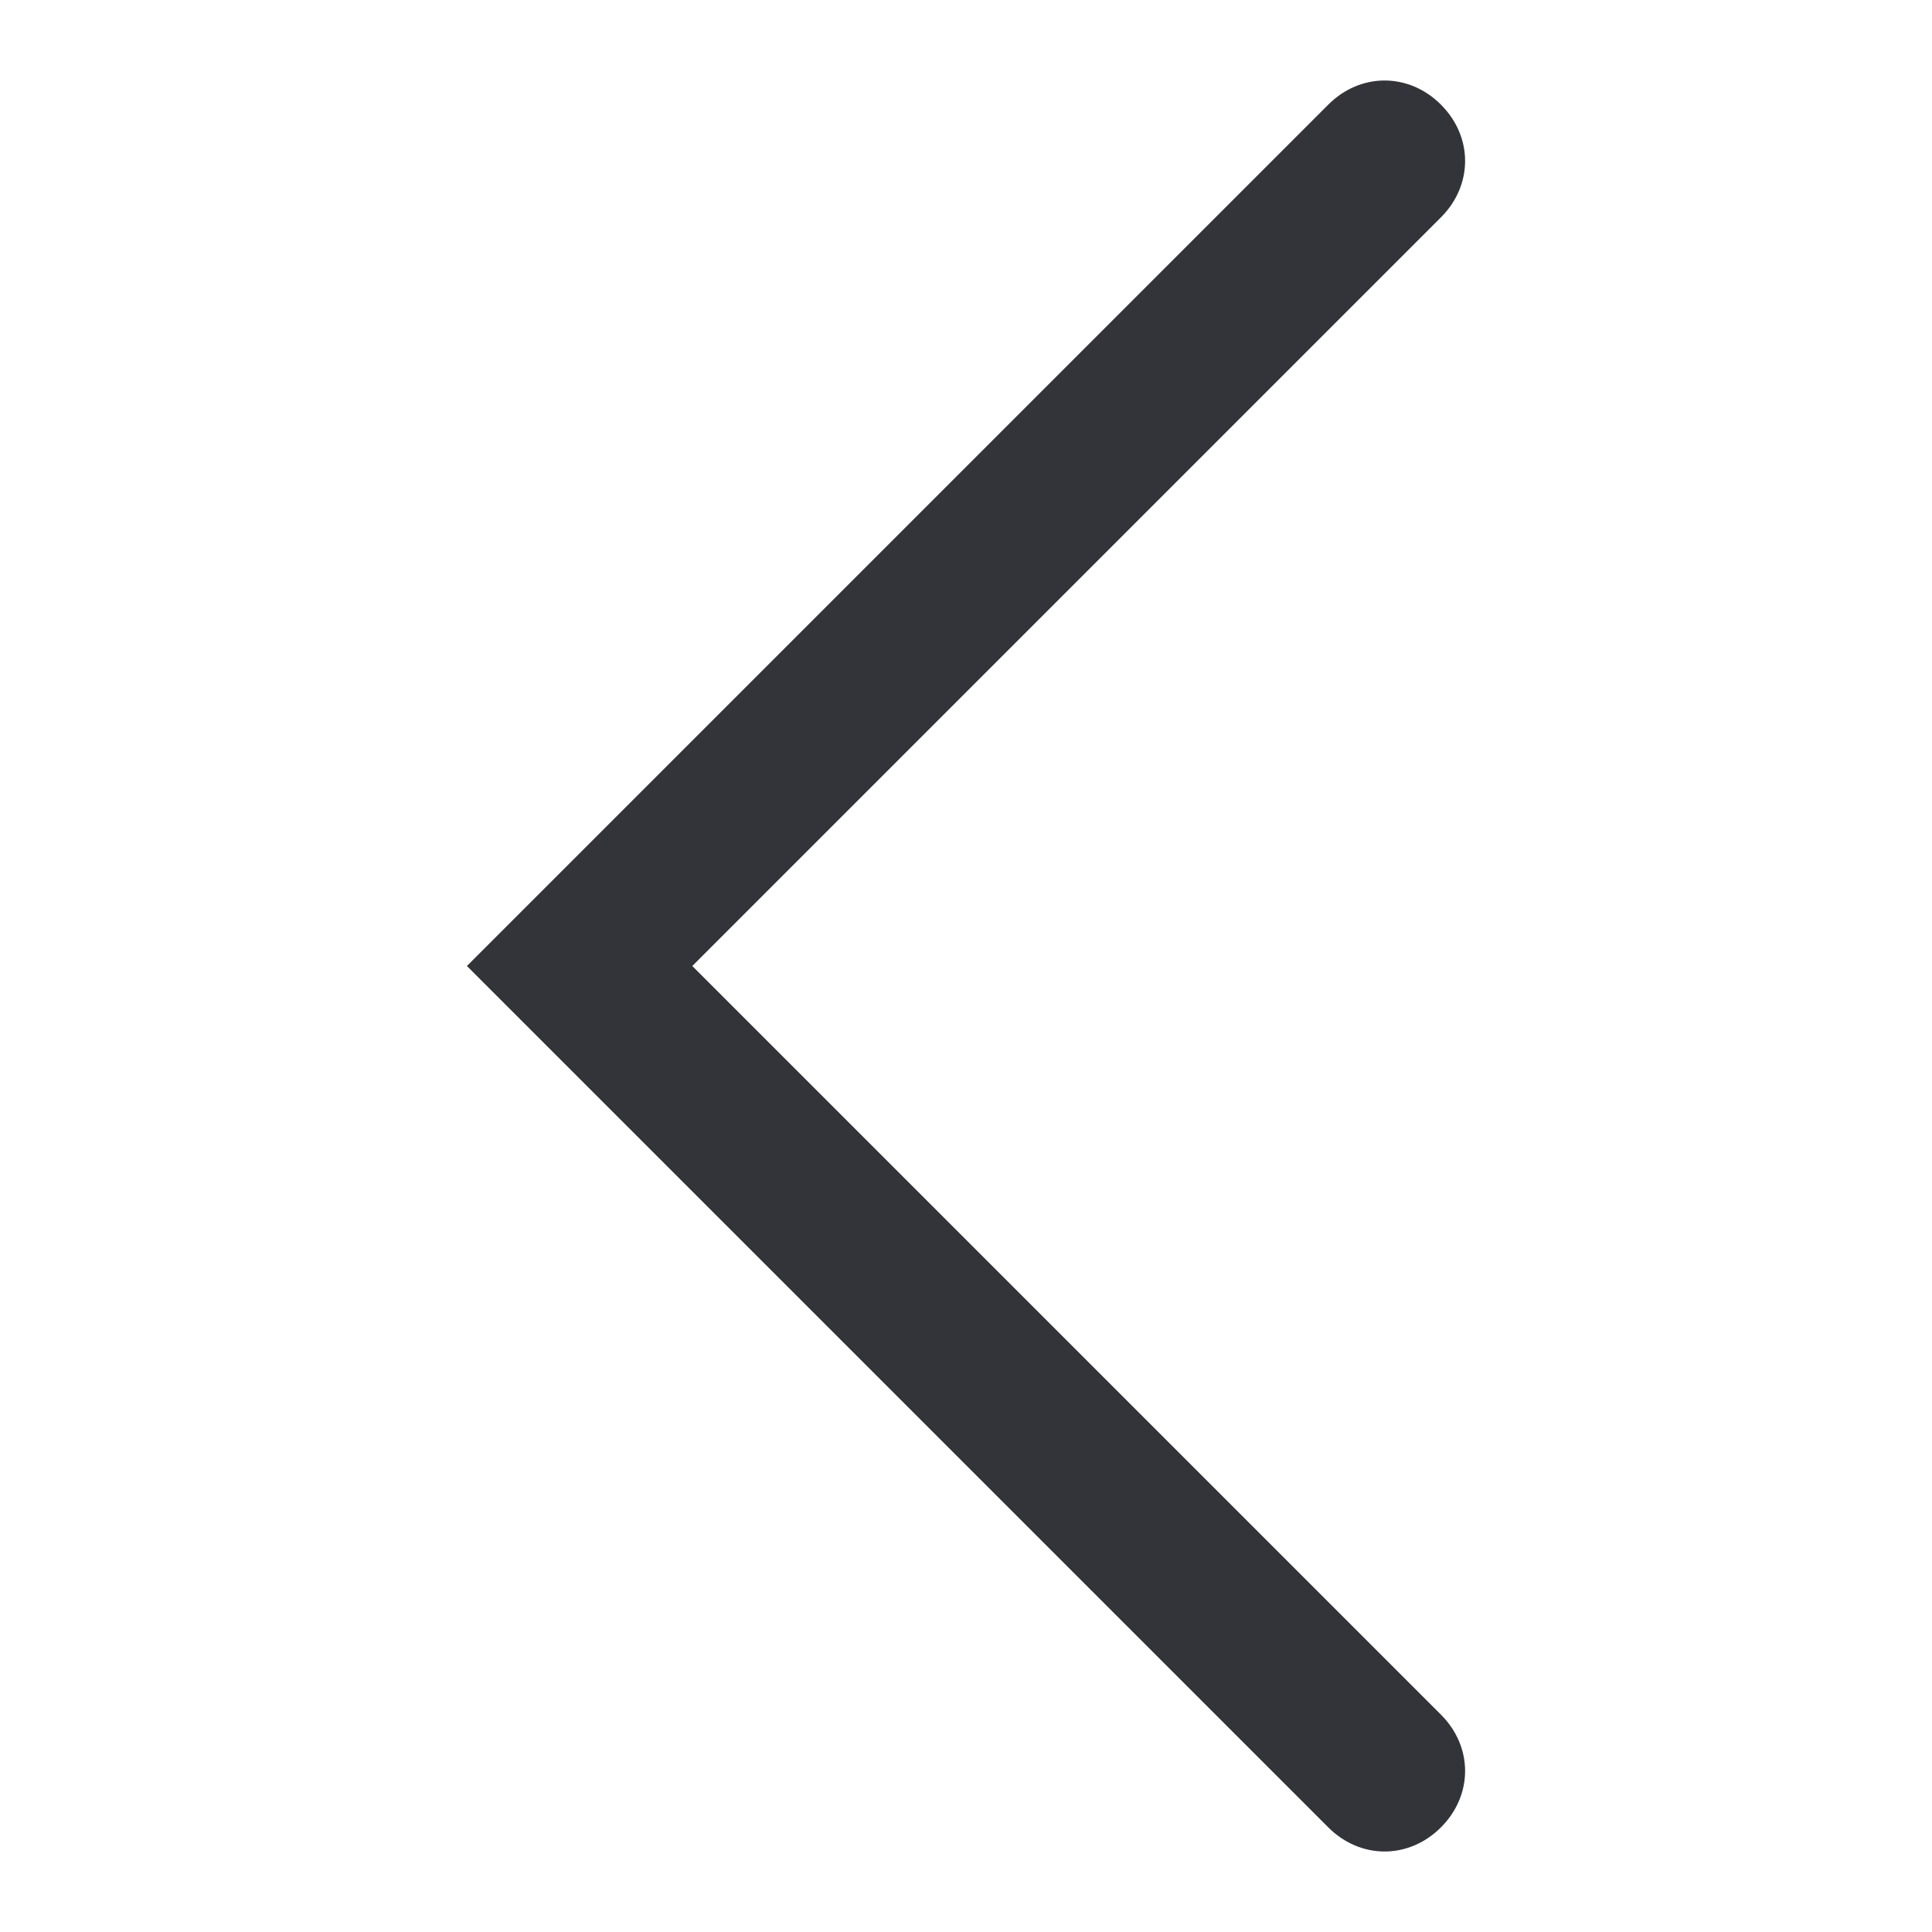
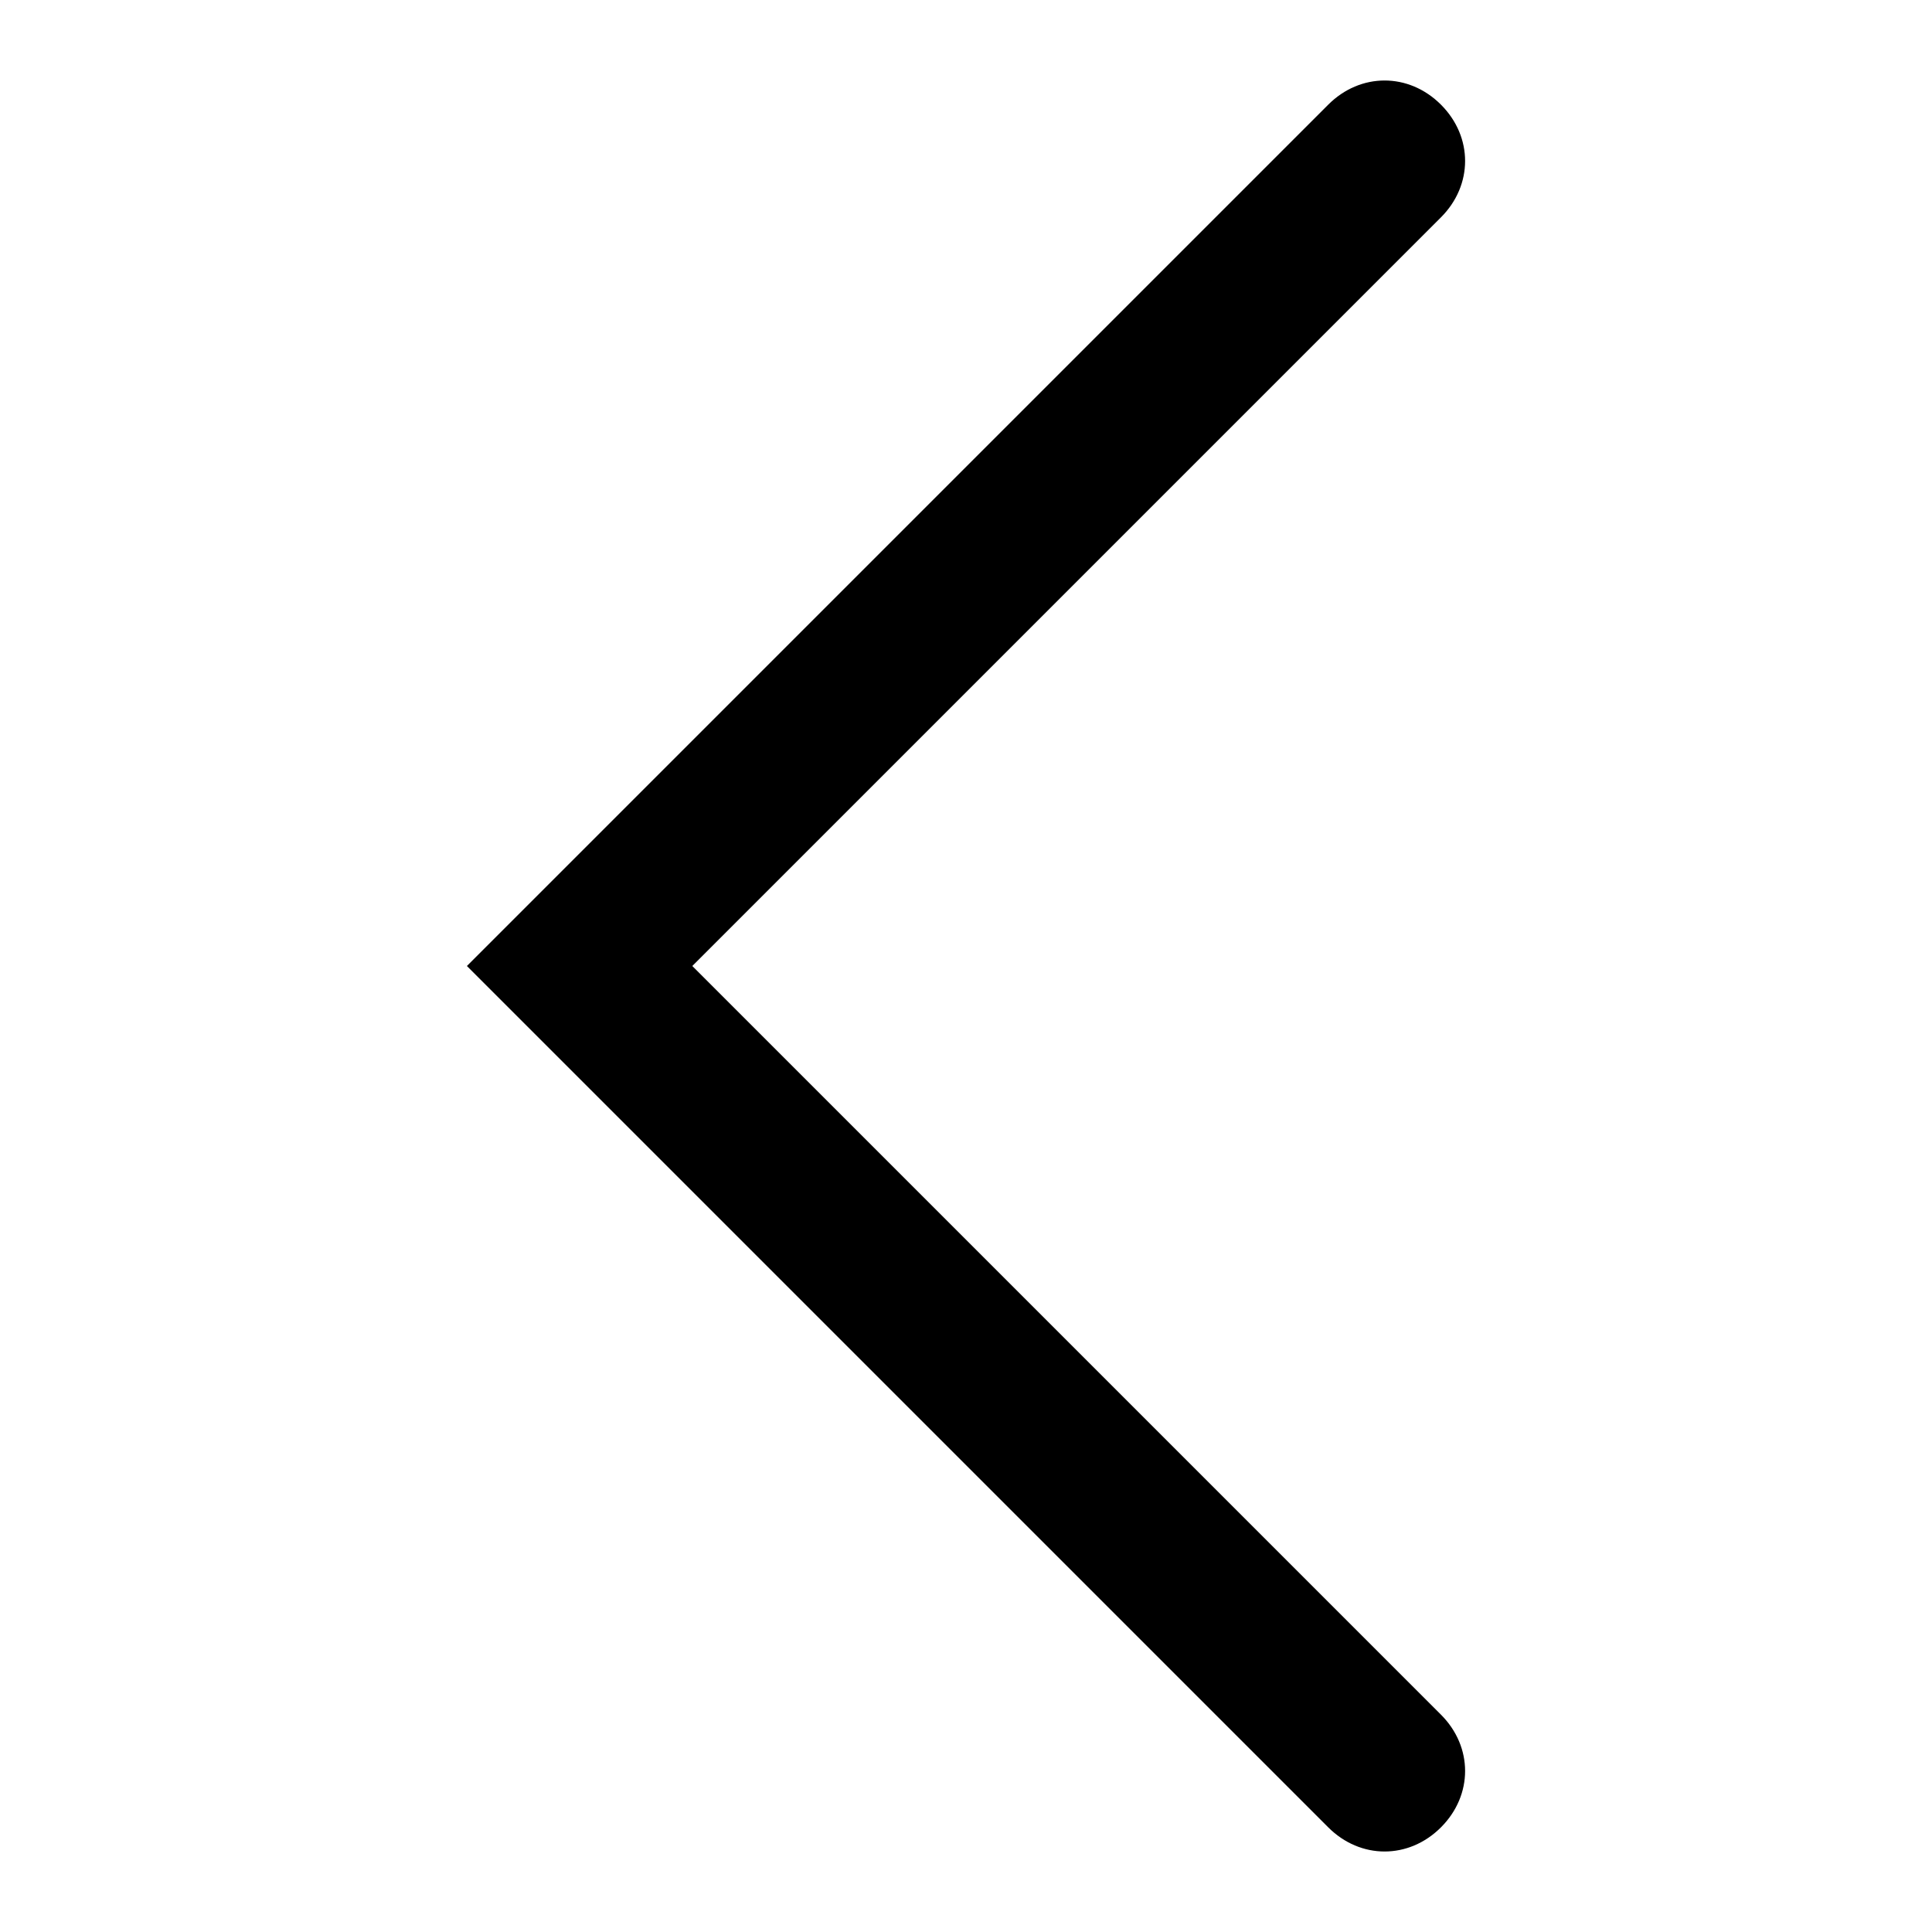
<svg xmlns="http://www.w3.org/2000/svg" version="1.1" id="Layer_1" x="0px" y="0px" viewBox="0 0 48 48" enable-background="new 0 0 48 48" xml:space="preserve">
-   <path fill="#333439" d="M34.4,2c0.5,0,1,0.2,1.4,0.6c0.8,0.8,0.8,2,0,2.8L17.2,24l18.6,18.6c0.8,0.8,0.8,2,0,2.8s-2,0.8-2.8,0  L11.6,24L33,2.6C33.4,2.2,33.9,2,34.4,2z" />
+   <path d="M34.4,2c0.5,0,1,0.2,1.4,0.6c0.8,0.8,0.8,2,0,2.8L17.2,24l18.6,18.6c0.8,0.8,0.8,2,0,2.8s-2,0.8-2.8,0  L11.6,24L33,2.6C33.4,2.2,33.9,2,34.4,2z" />
</svg>
